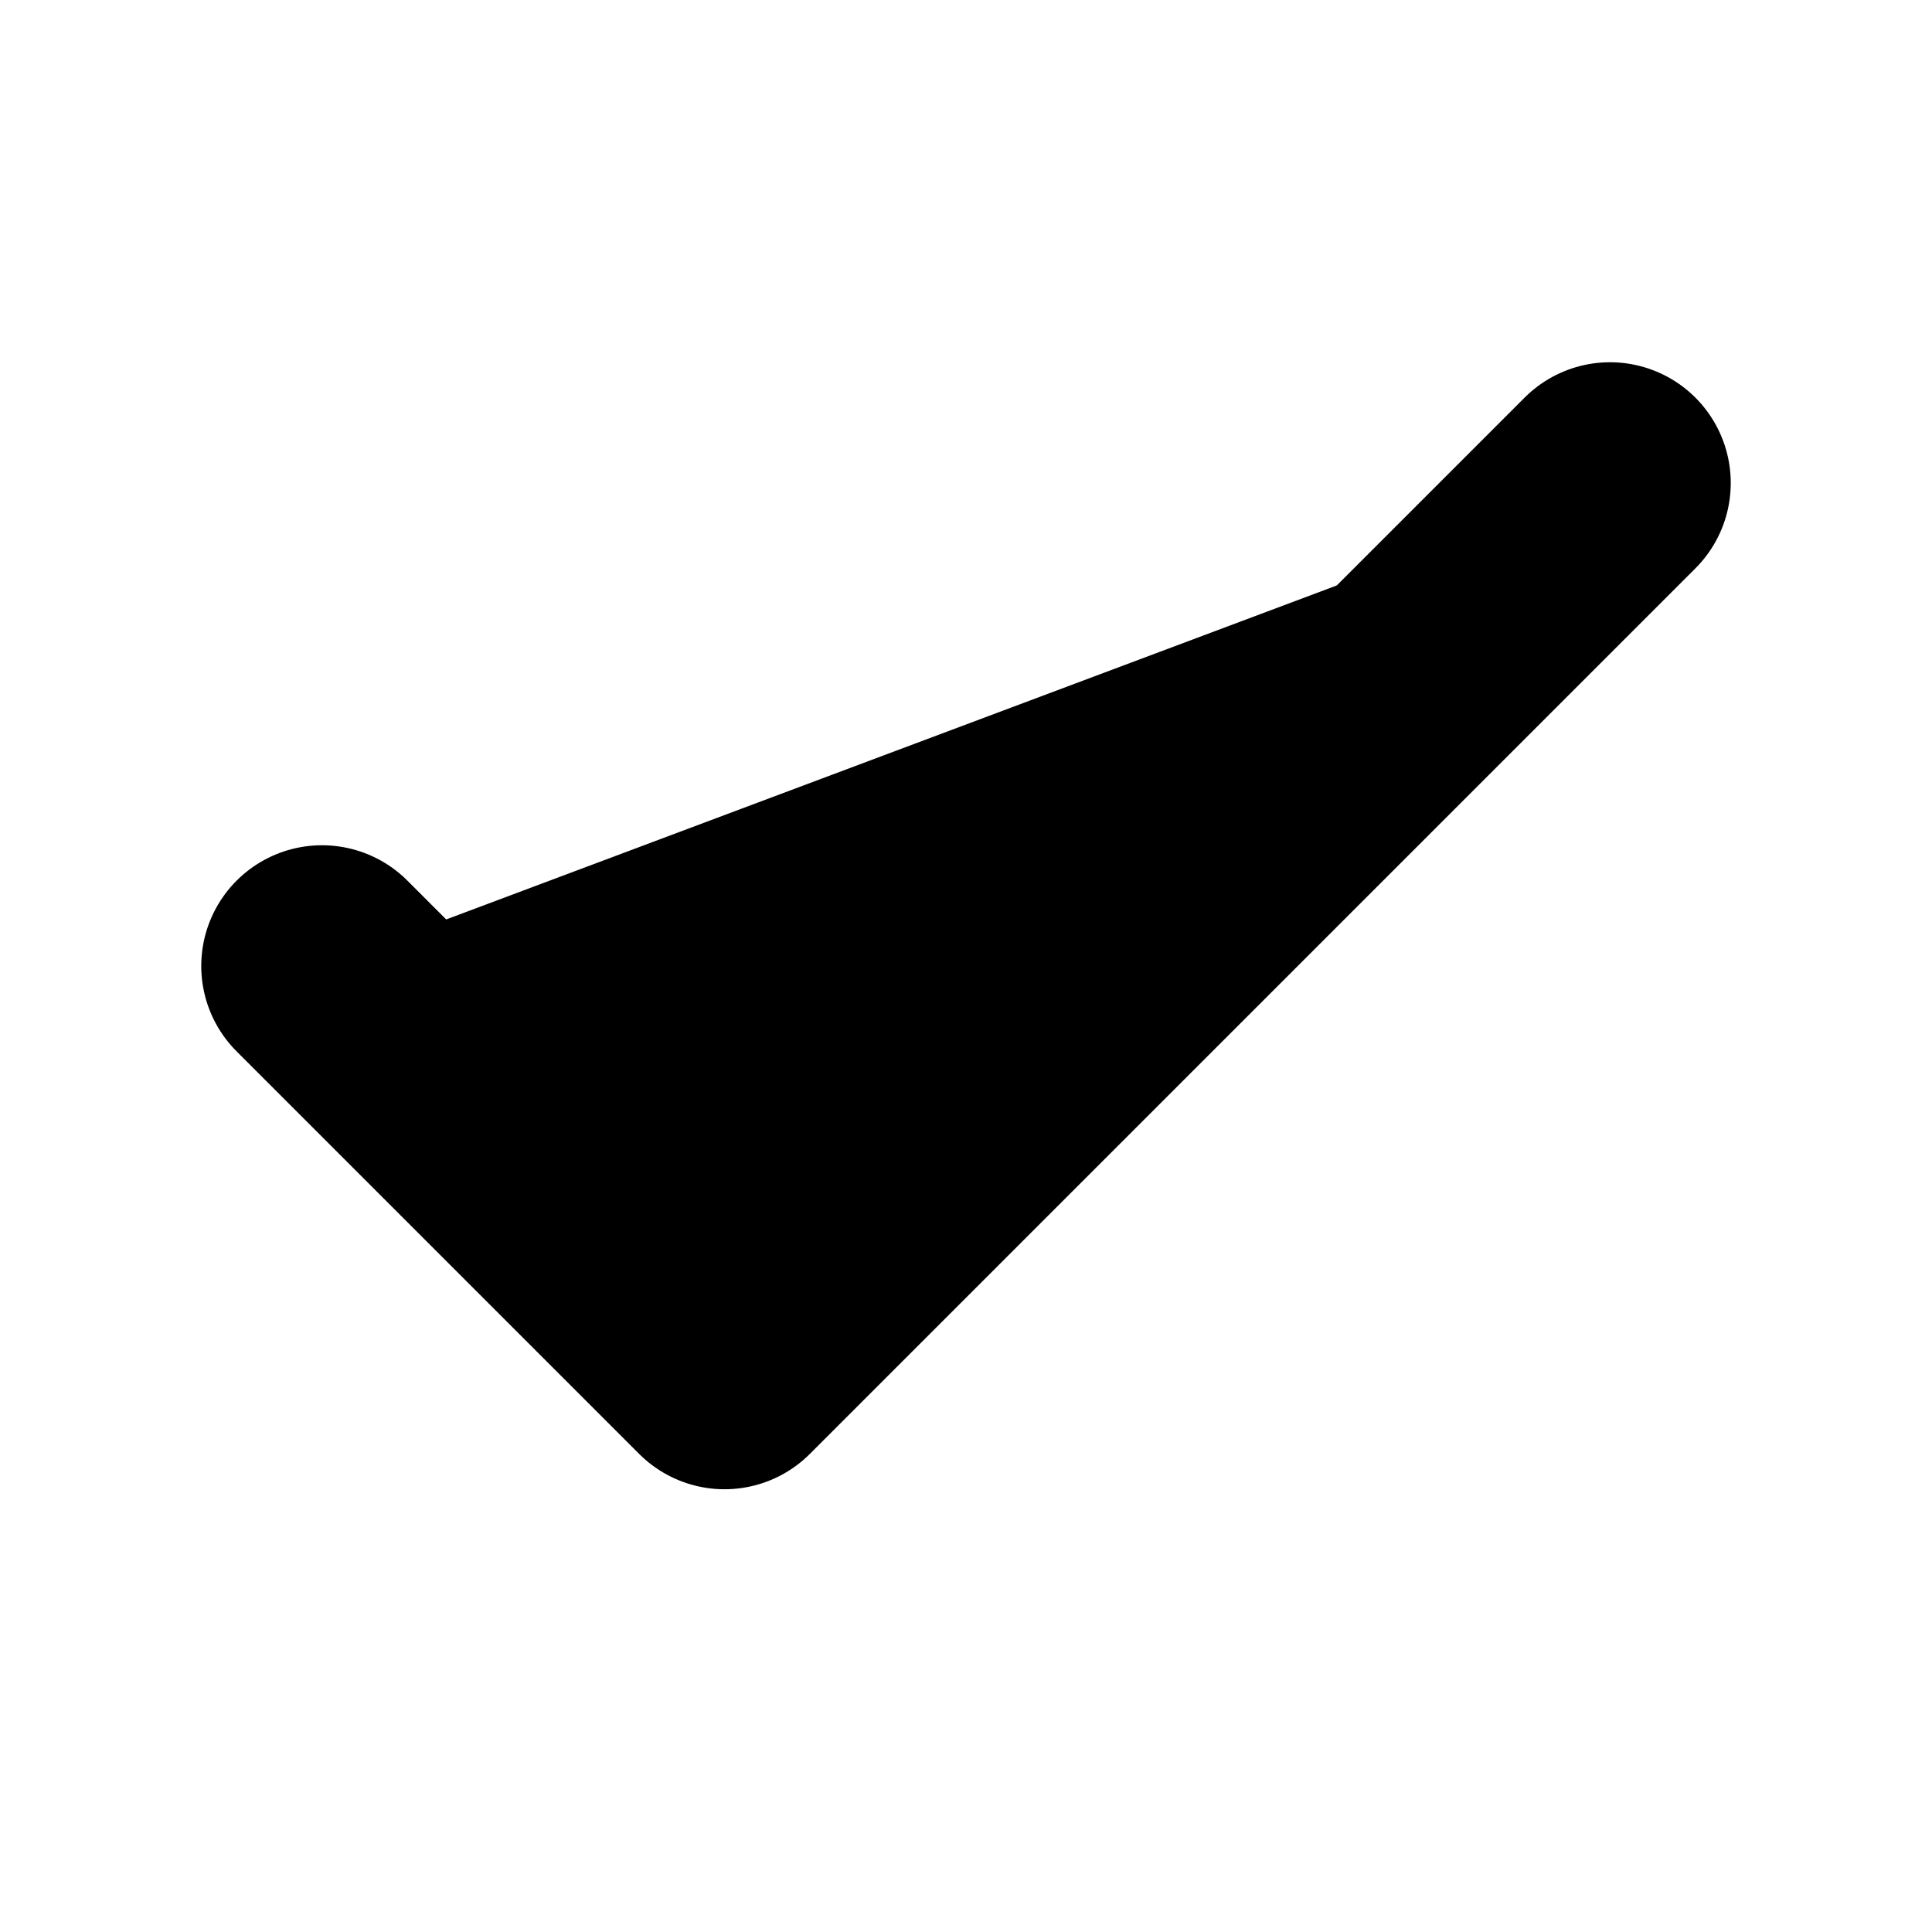
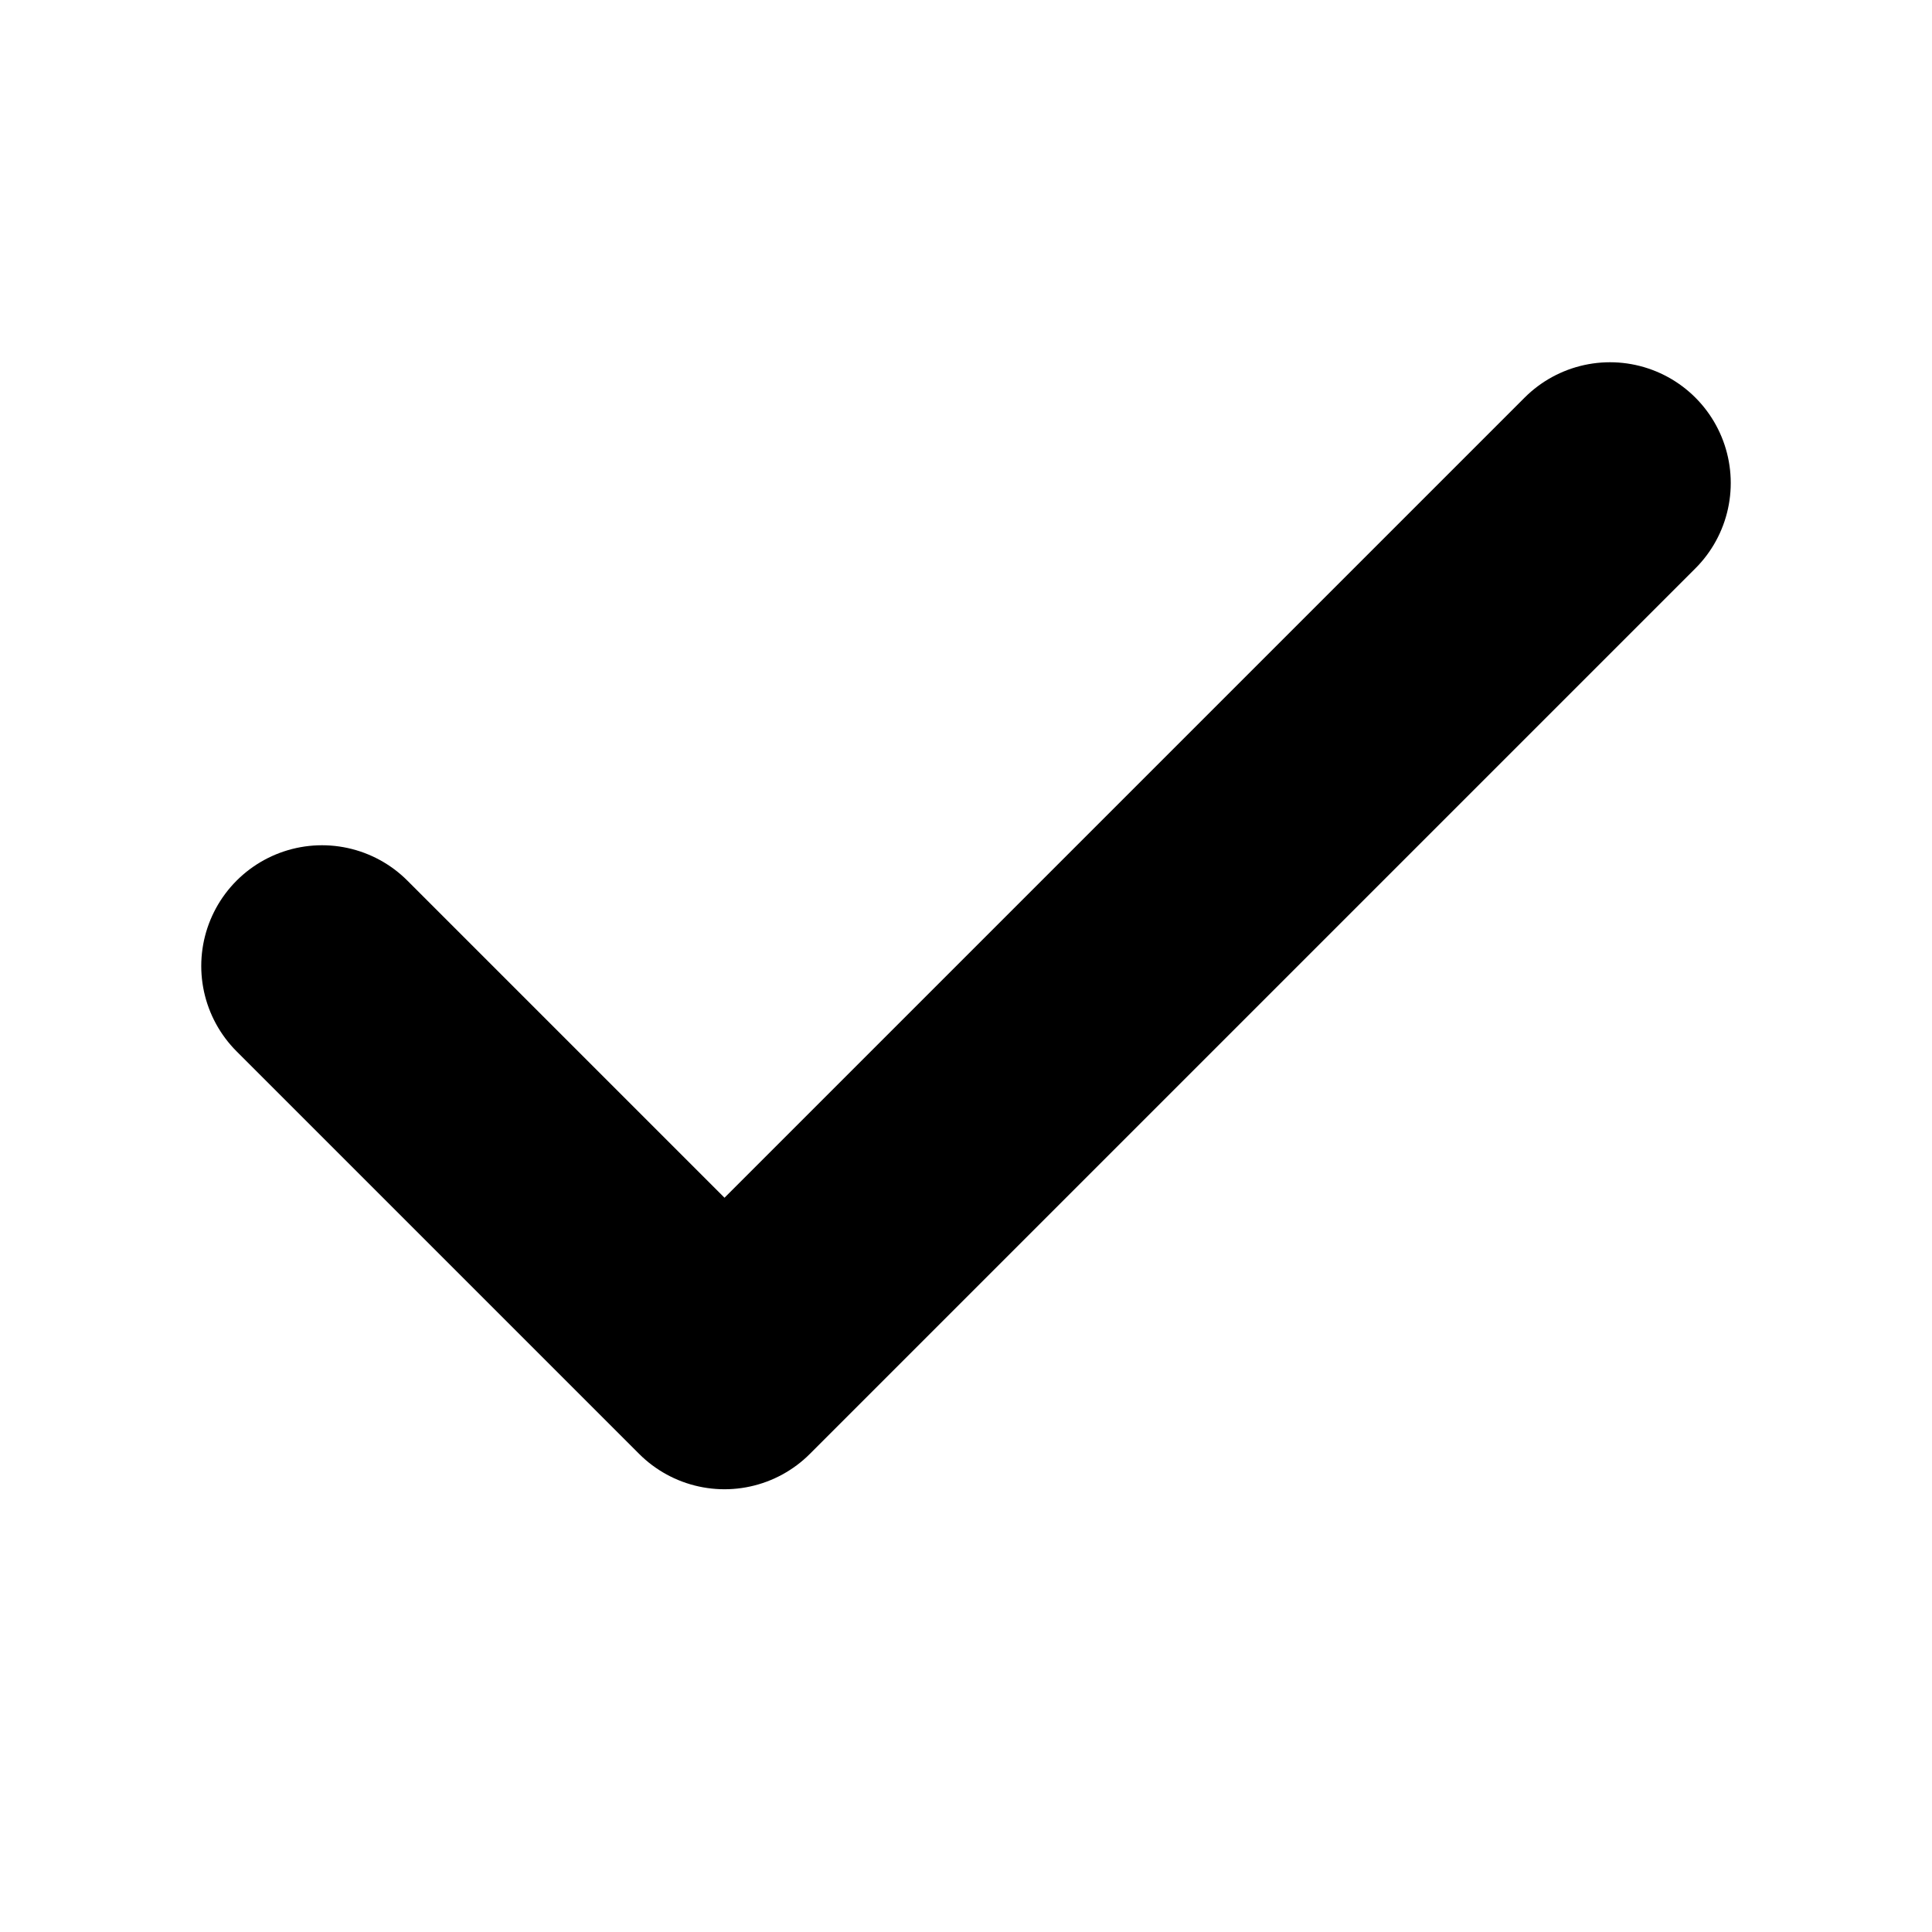
<svg xmlns="http://www.w3.org/2000/svg" width="1em" height="1em">
  <g id="tuiIconCheck">
    <svg x="50%" y="50%" width="1em" height="1em" overflow="visible" viewBox="0 0 16 16">
      <svg x="-8" y="-8">
-         <svg width="16" height="16" viewBox="0 0 24 24" stroke="currentColor" stroke-width="3" stroke-linecap="round" stroke-linejoin="round">
+         <svg width="16" height="16" viewBox="0 0 24 24" fill="none" stroke="currentColor" stroke-width="3" stroke-linecap="round" stroke-linejoin="round">
          <polyline points="20 6 9 17 4 12" />
        </svg>
      </svg>
    </svg>
  </g>
</svg>
